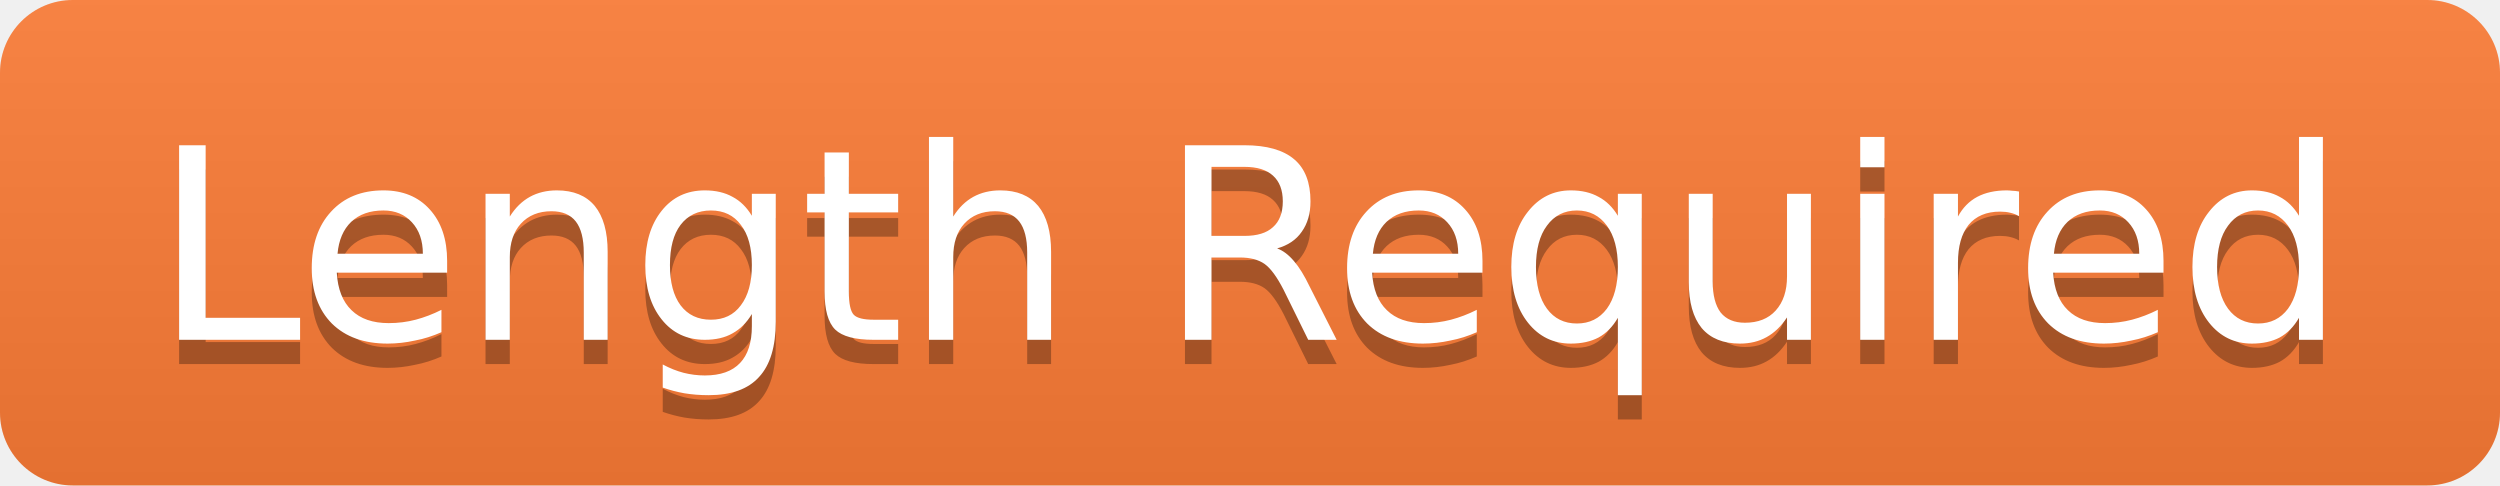
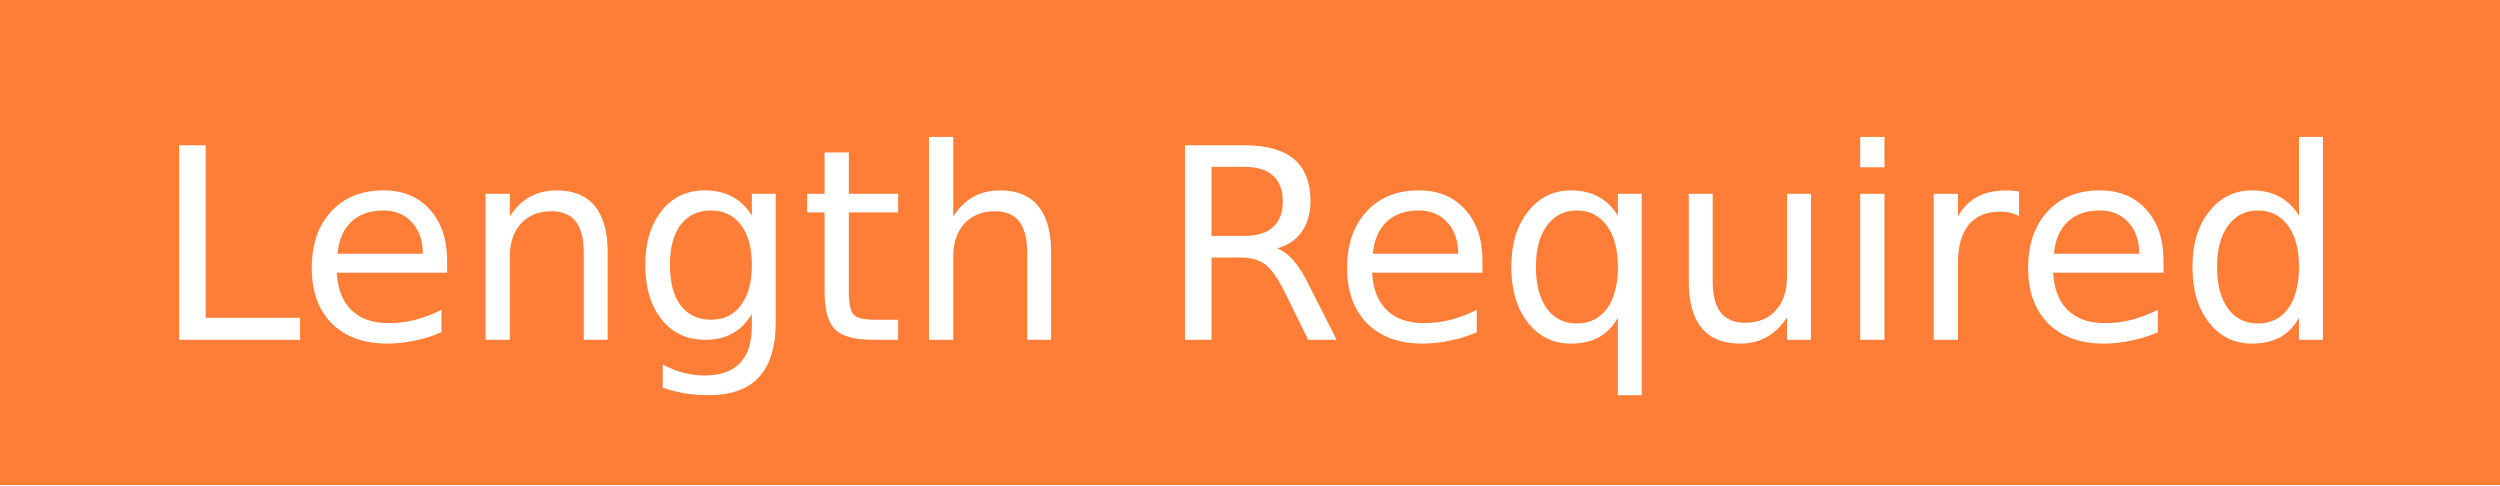
<svg xmlns="http://www.w3.org/2000/svg" width="103" height="20">
-   <linearGradient id="smooth" x2="0" y2="100%">
-     <stop offset="0" stop-color="#bbb" stop-opacity=".1" />
-     <stop offset="1" stop-opacity=".1" />
-   </linearGradient>
-   <clipPath id="round">
-     <rect width="103" height="20" rx="3" fill="#fff" />
-   </clipPath>
-   <g clip-path="url(#round)">
+   <g shape-rendering="crispEdges">
    <rect width="103" height="20" fill="#fe7d37" />
-     <rect width="103" height="20" fill="url(#smooth)" />
  </g>
  <g fill="#fff" text-anchor="middle" font-family="DejaVu Sans,Verdana,Geneva,sans-serif" font-size="11">
-     <text x="51.5" y="15" fill="#010101" fill-opacity=".3">Length Required</text>
    <text x="51.5" y="14">Length Required</text>
  </g>
</svg>
